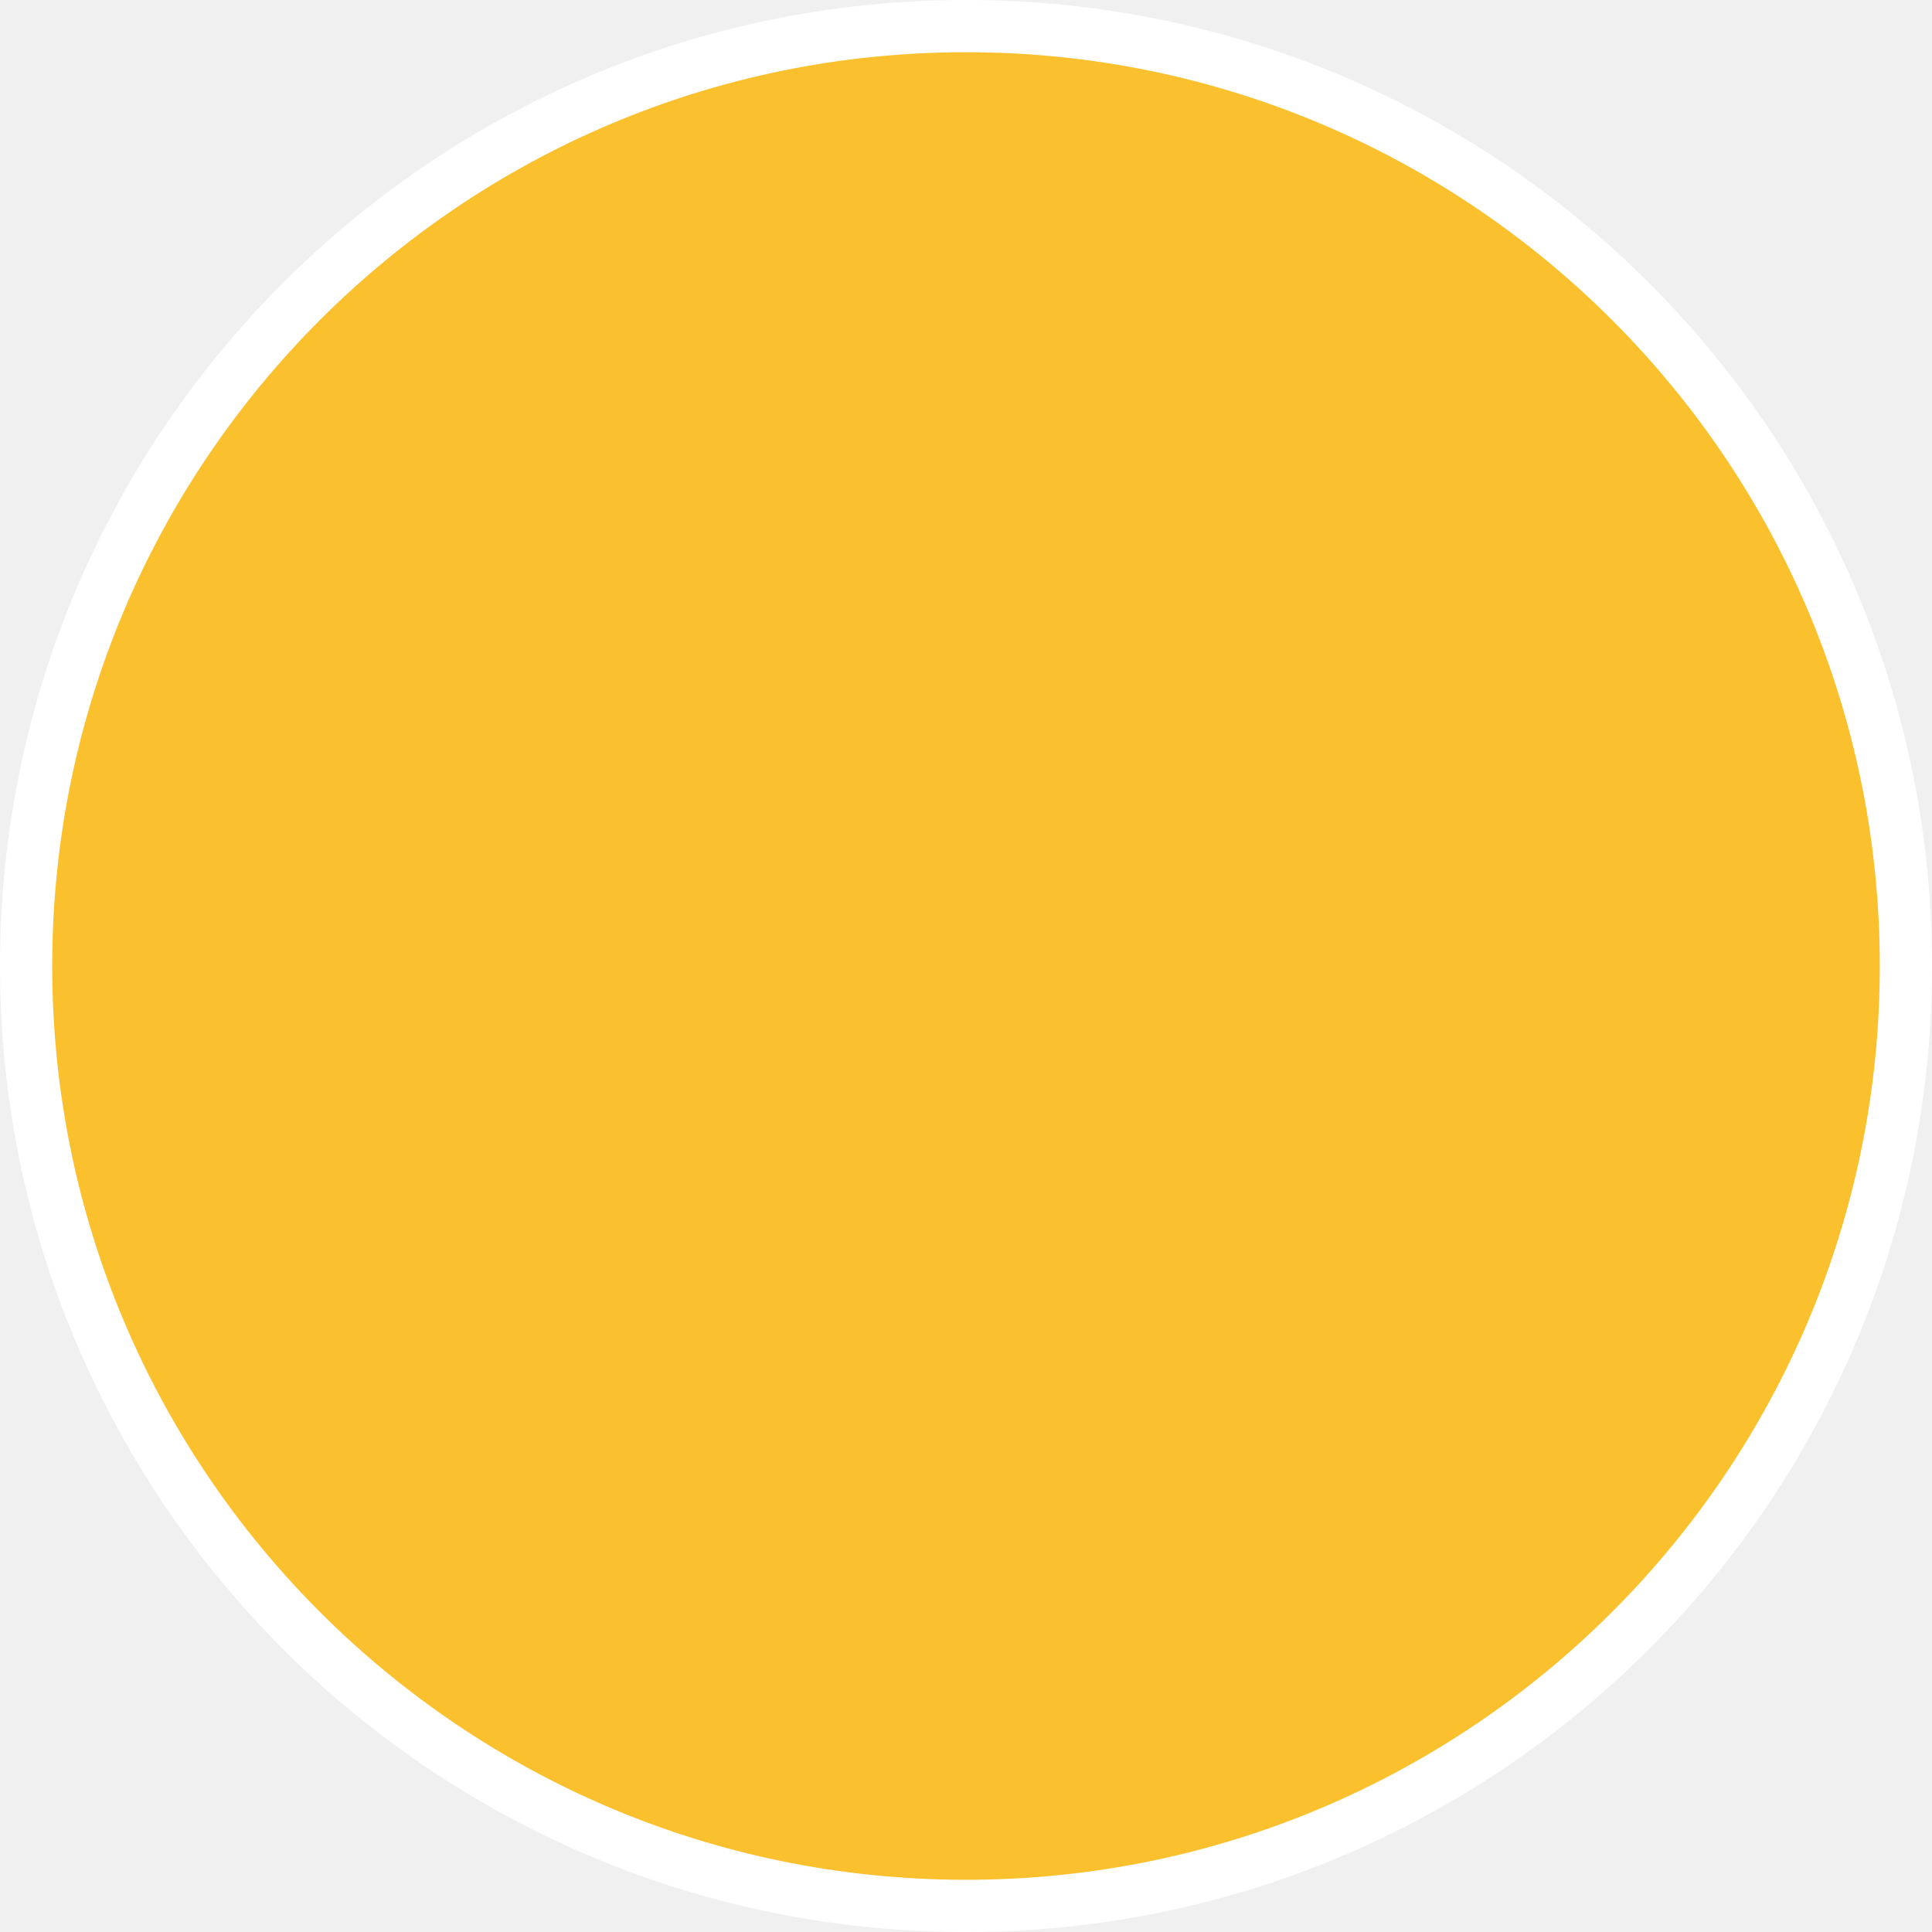
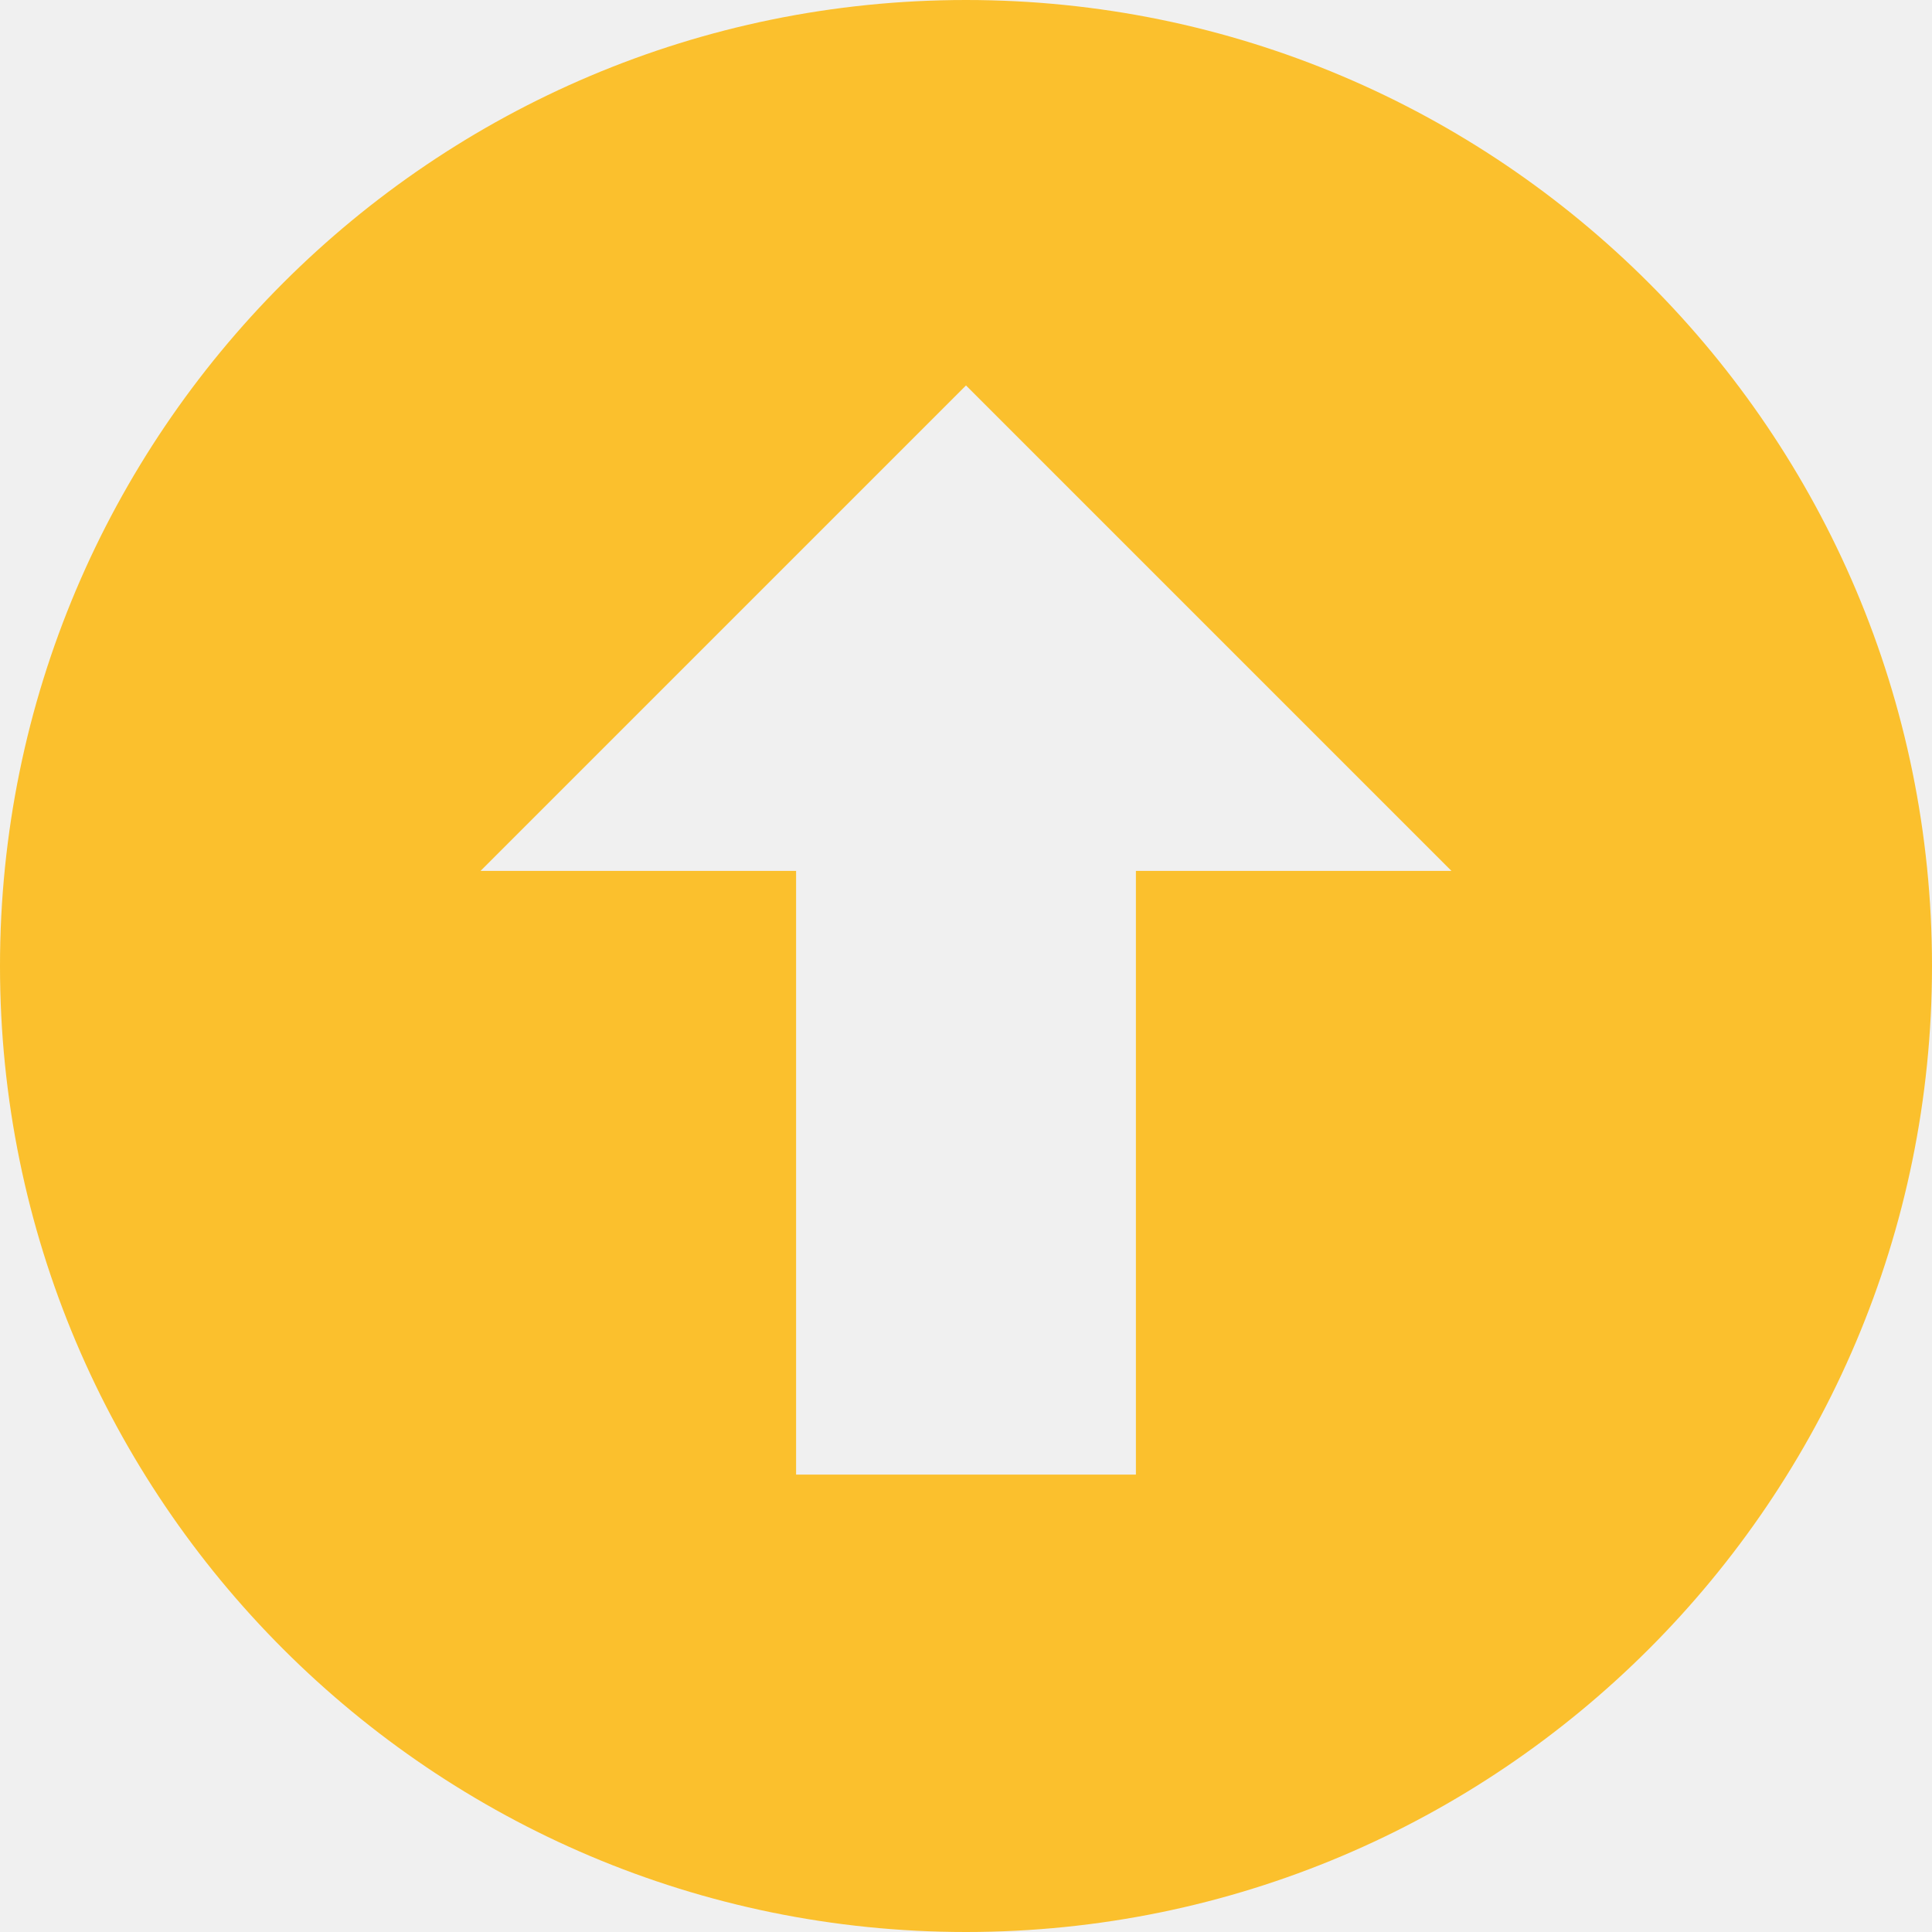
- <svg xmlns="http://www.w3.org/2000/svg" viewBox="-1 -1 37 37" width="14" height="14">
-   <circle cx="17.5" cy="17.5" r="18.5" fill="white" />
+ <svg xmlns="http://www.w3.org/2000/svg" width="13" height="13" viewBox="0 0 35 35" version="1.1" xml:space="preserve" style="fill-rule:evenodd;clip-rule:evenodd;stroke-linejoin:round;stroke-miterlimit:2;">
  <path d="M17.5,0C27.159,0 35,7.841 35,17.5C35,27.159 27.159,35 17.5,35C7.841,35 0,27.159 0,17.5C0,7.841 7.841,0 17.5,0ZM14.422,15.777L8.706,15.777L17.5,6.983L26.294,15.777L20.578,15.777L20.578,26.714L14.422,26.714L14.422,15.777Z" style="fill:rgb(251,192,45);" />
</svg>
